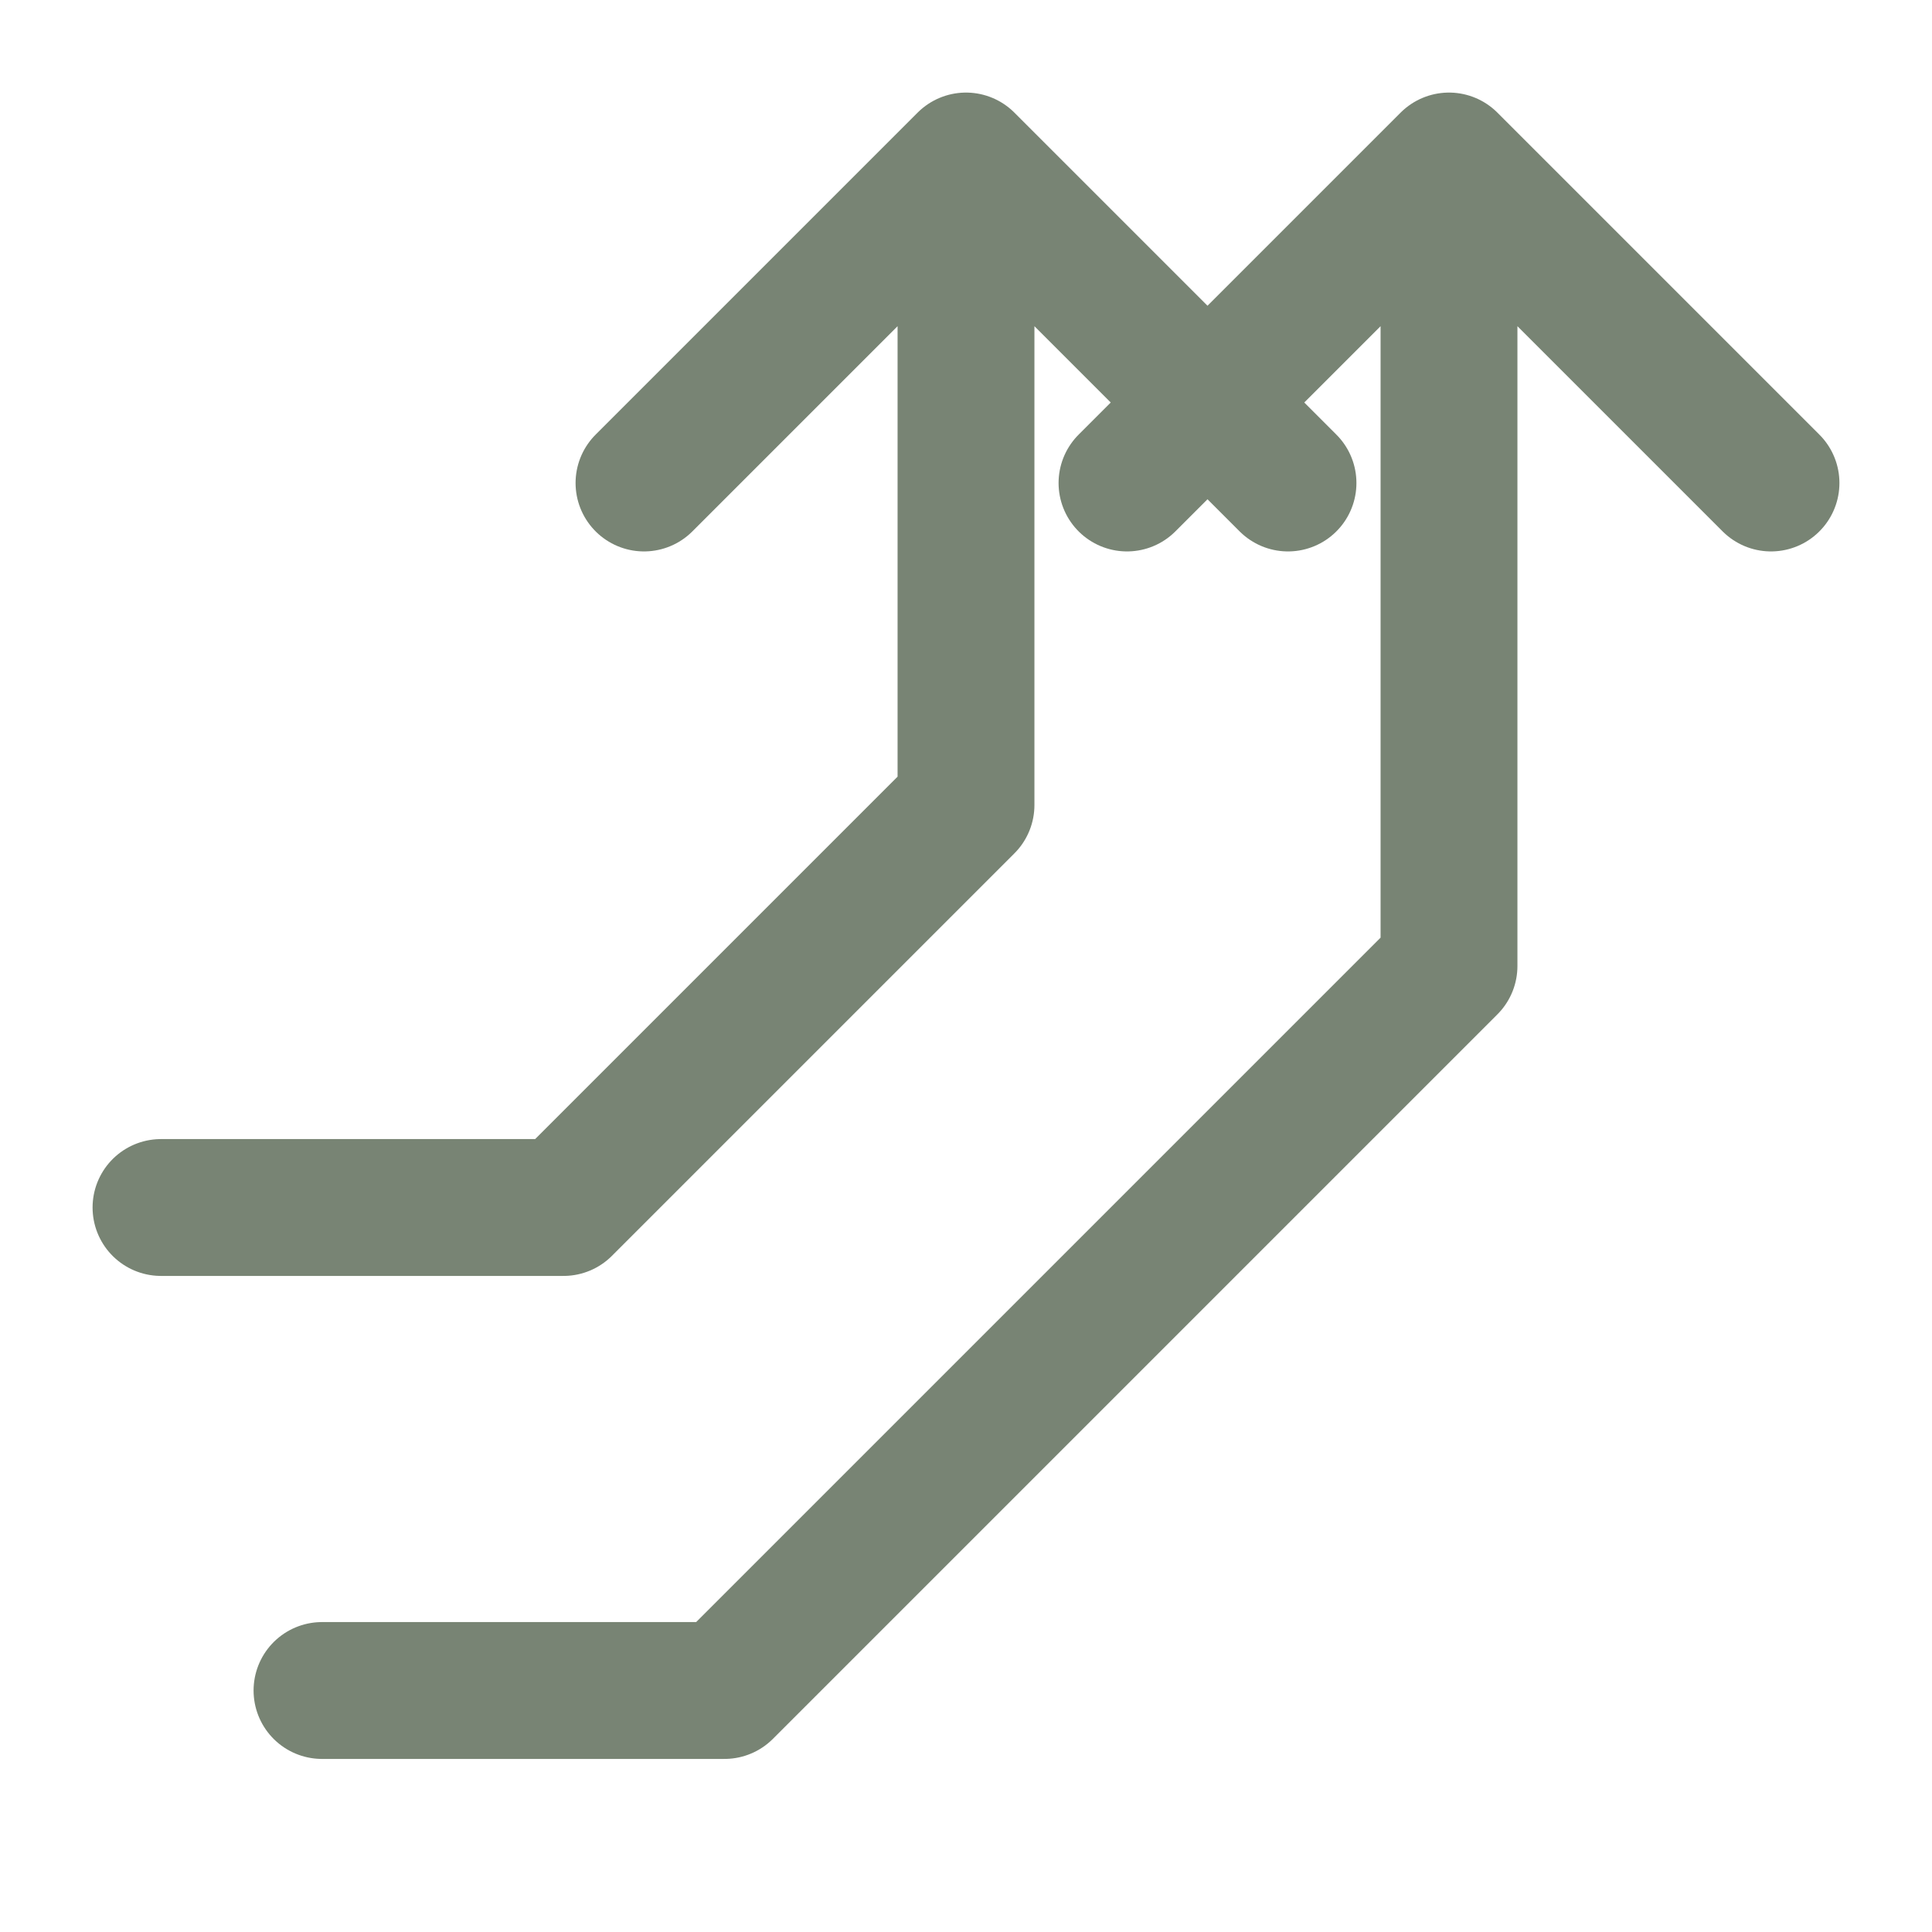
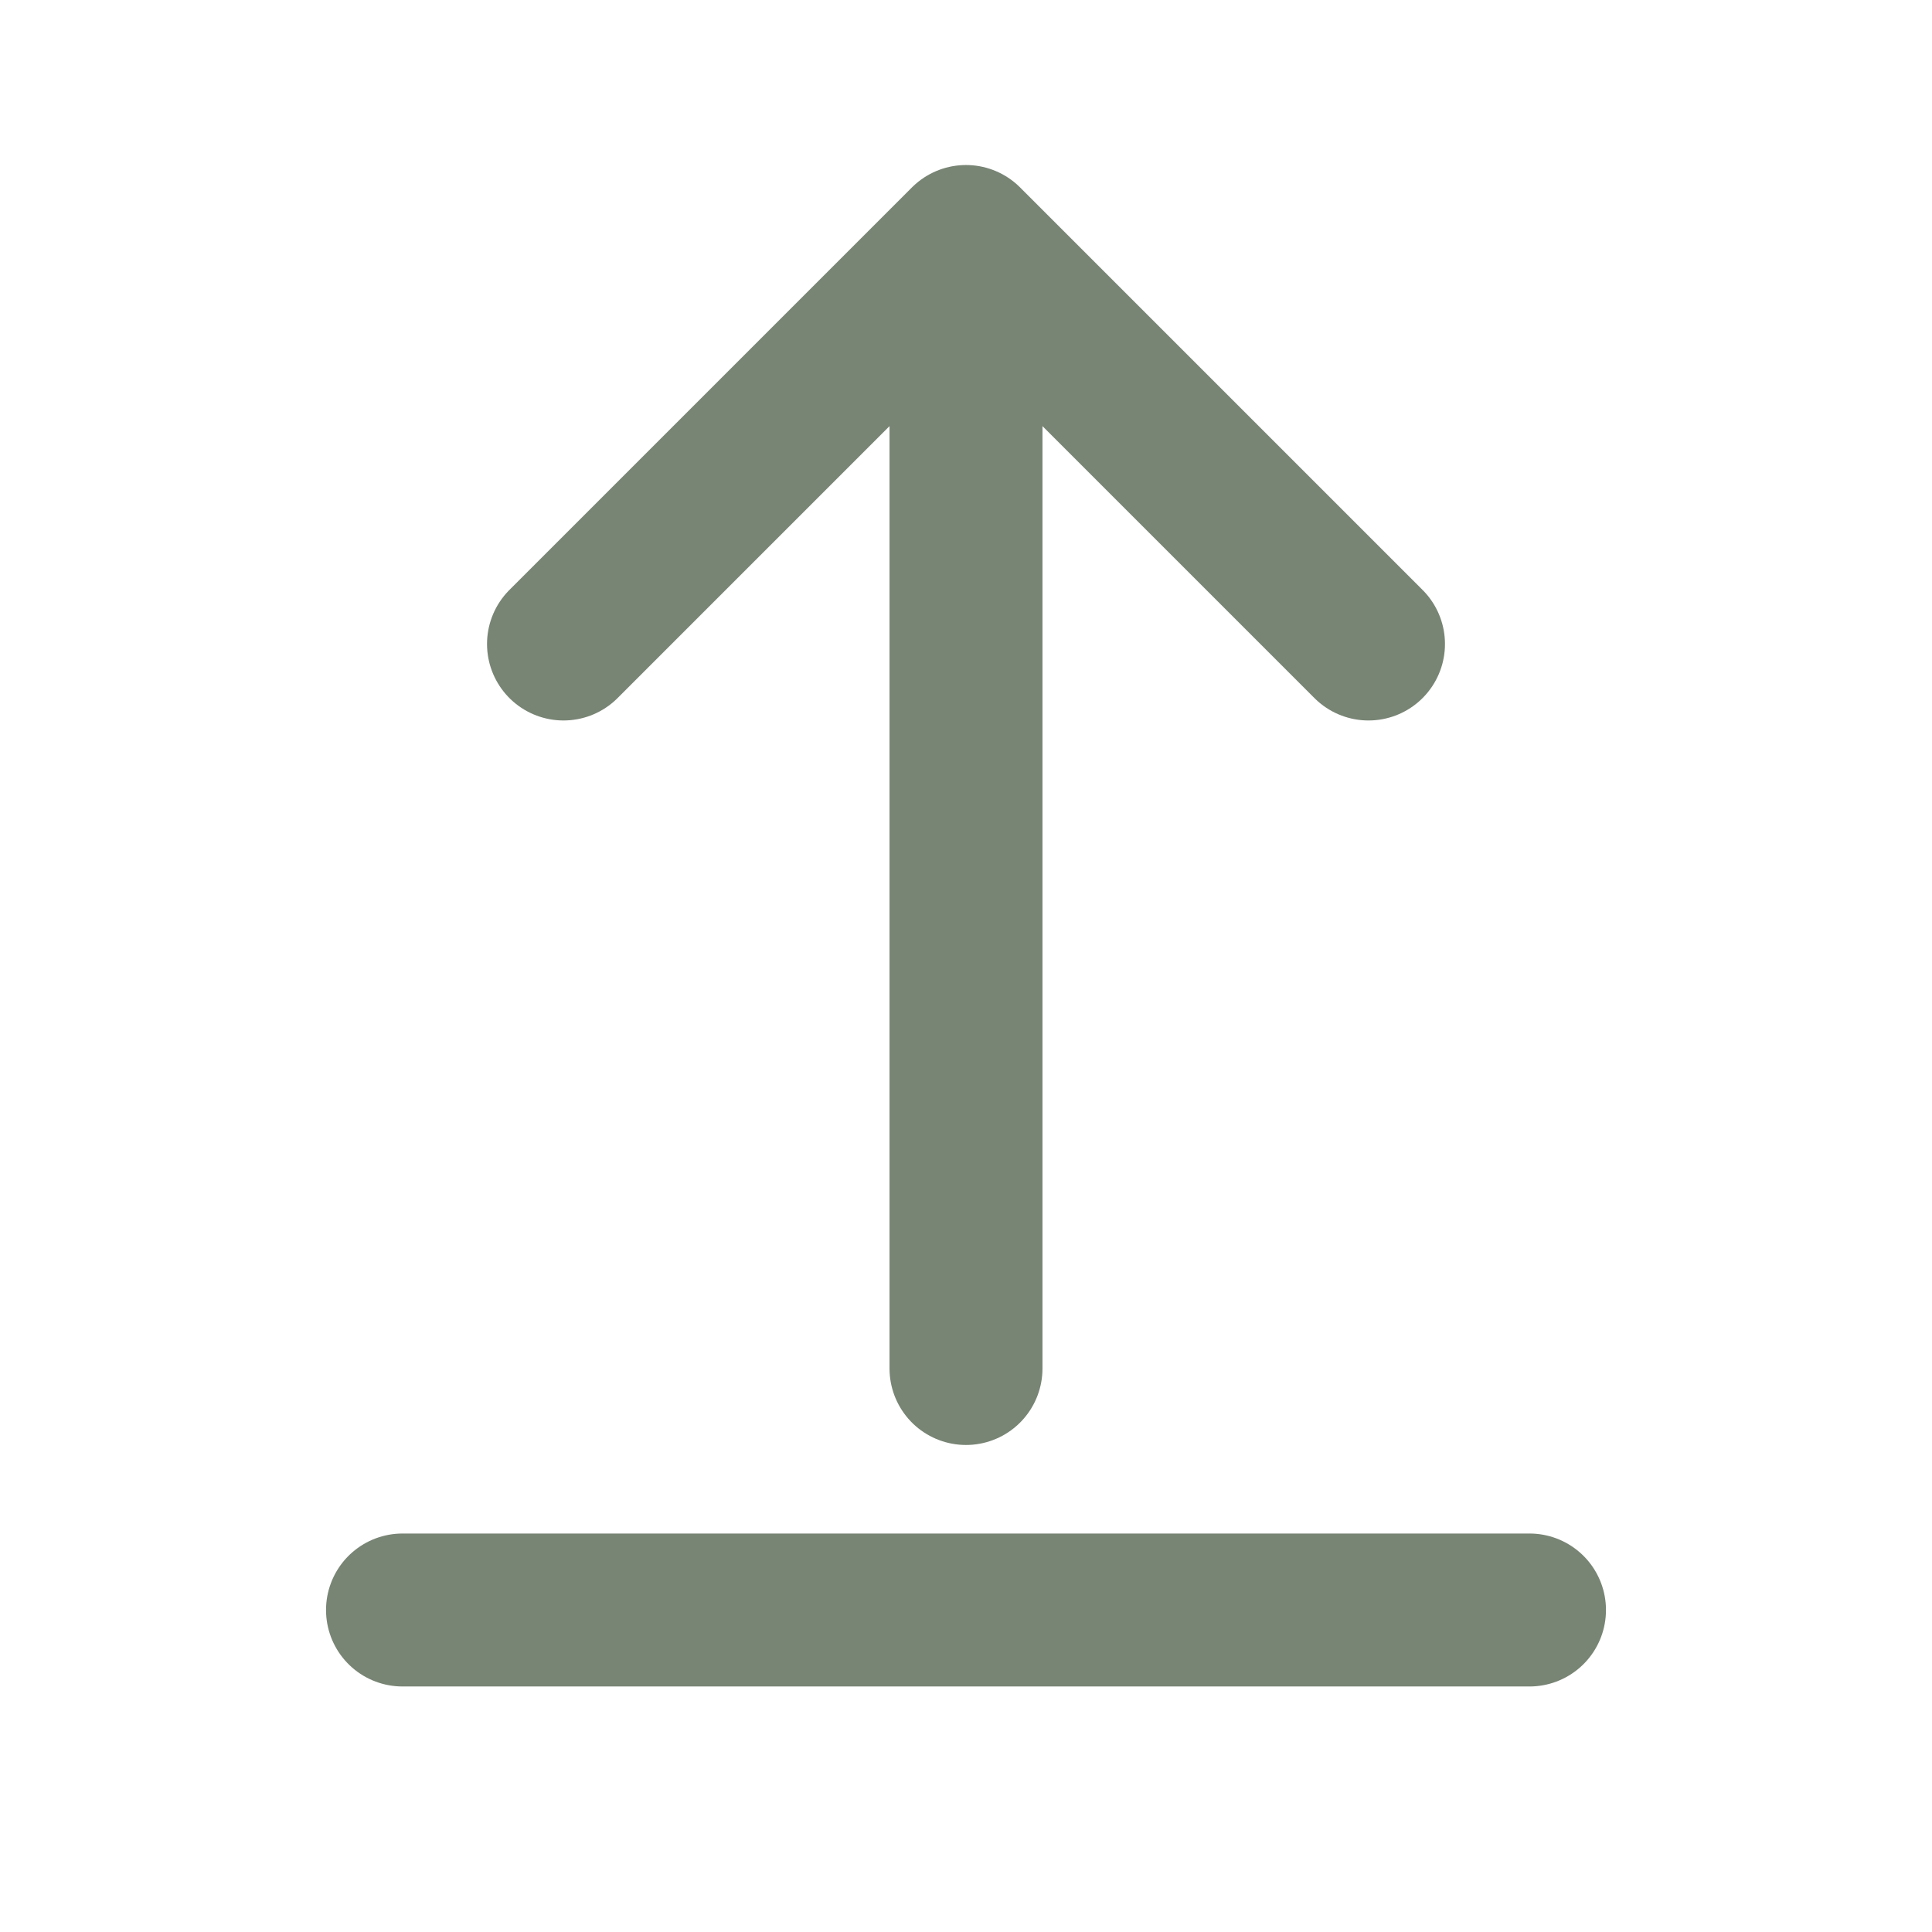
- <svg xmlns="http://www.w3.org/2000/svg" viewBox="0 0 24 24" fill-rule="evenodd" stroke="#788474" stroke-width="1.7" stroke-linecap="round" stroke-linejoin="round">
-   <path d="M4 21h5l9-9V2M14 6l4-4 4 4M2 15h5l5-5V2M8 6l4-4 4 4" fill="none" />
+ <svg xmlns="http://www.w3.org/2000/svg" viewBox="0 0 24 24" fill-rule="evenodd" stroke="#788474" stroke-width="1.9" stroke-linecap="round" stroke-linejoin="round">
+   <path d="M5 20h14M12 17V3M7 8l5-5 5 5" fill="none" stroke="#788474" />
</svg>
